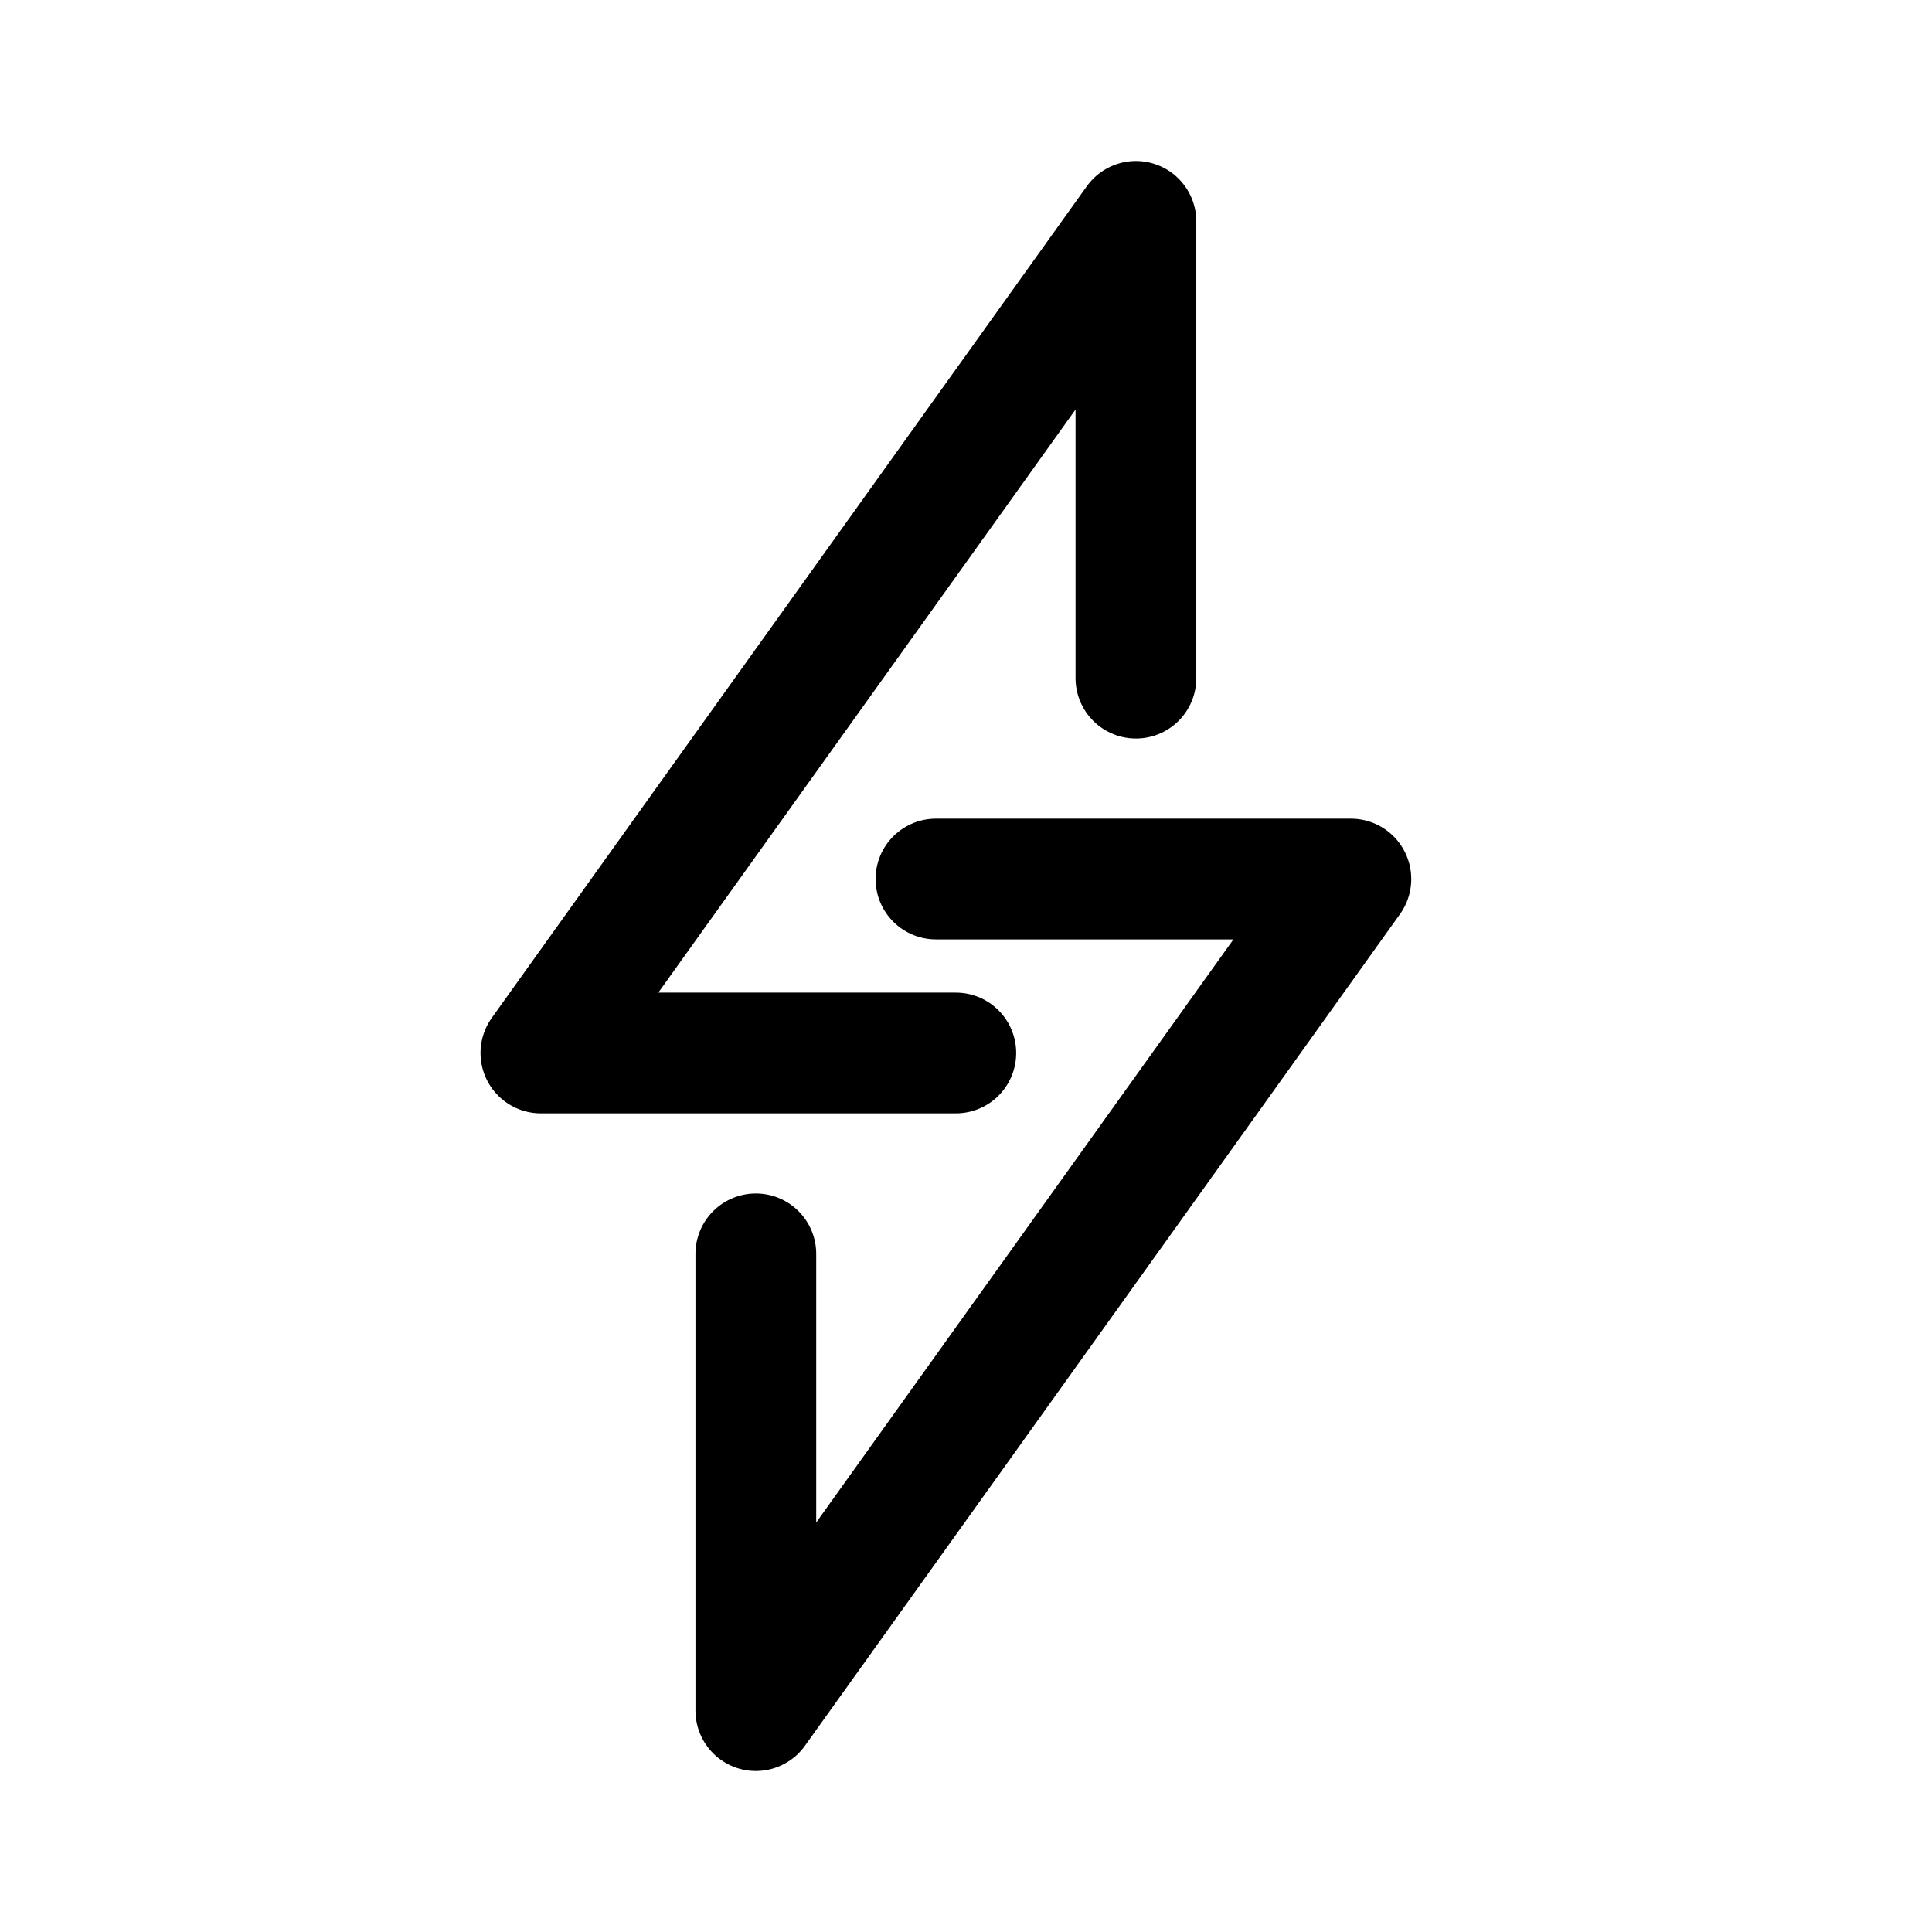
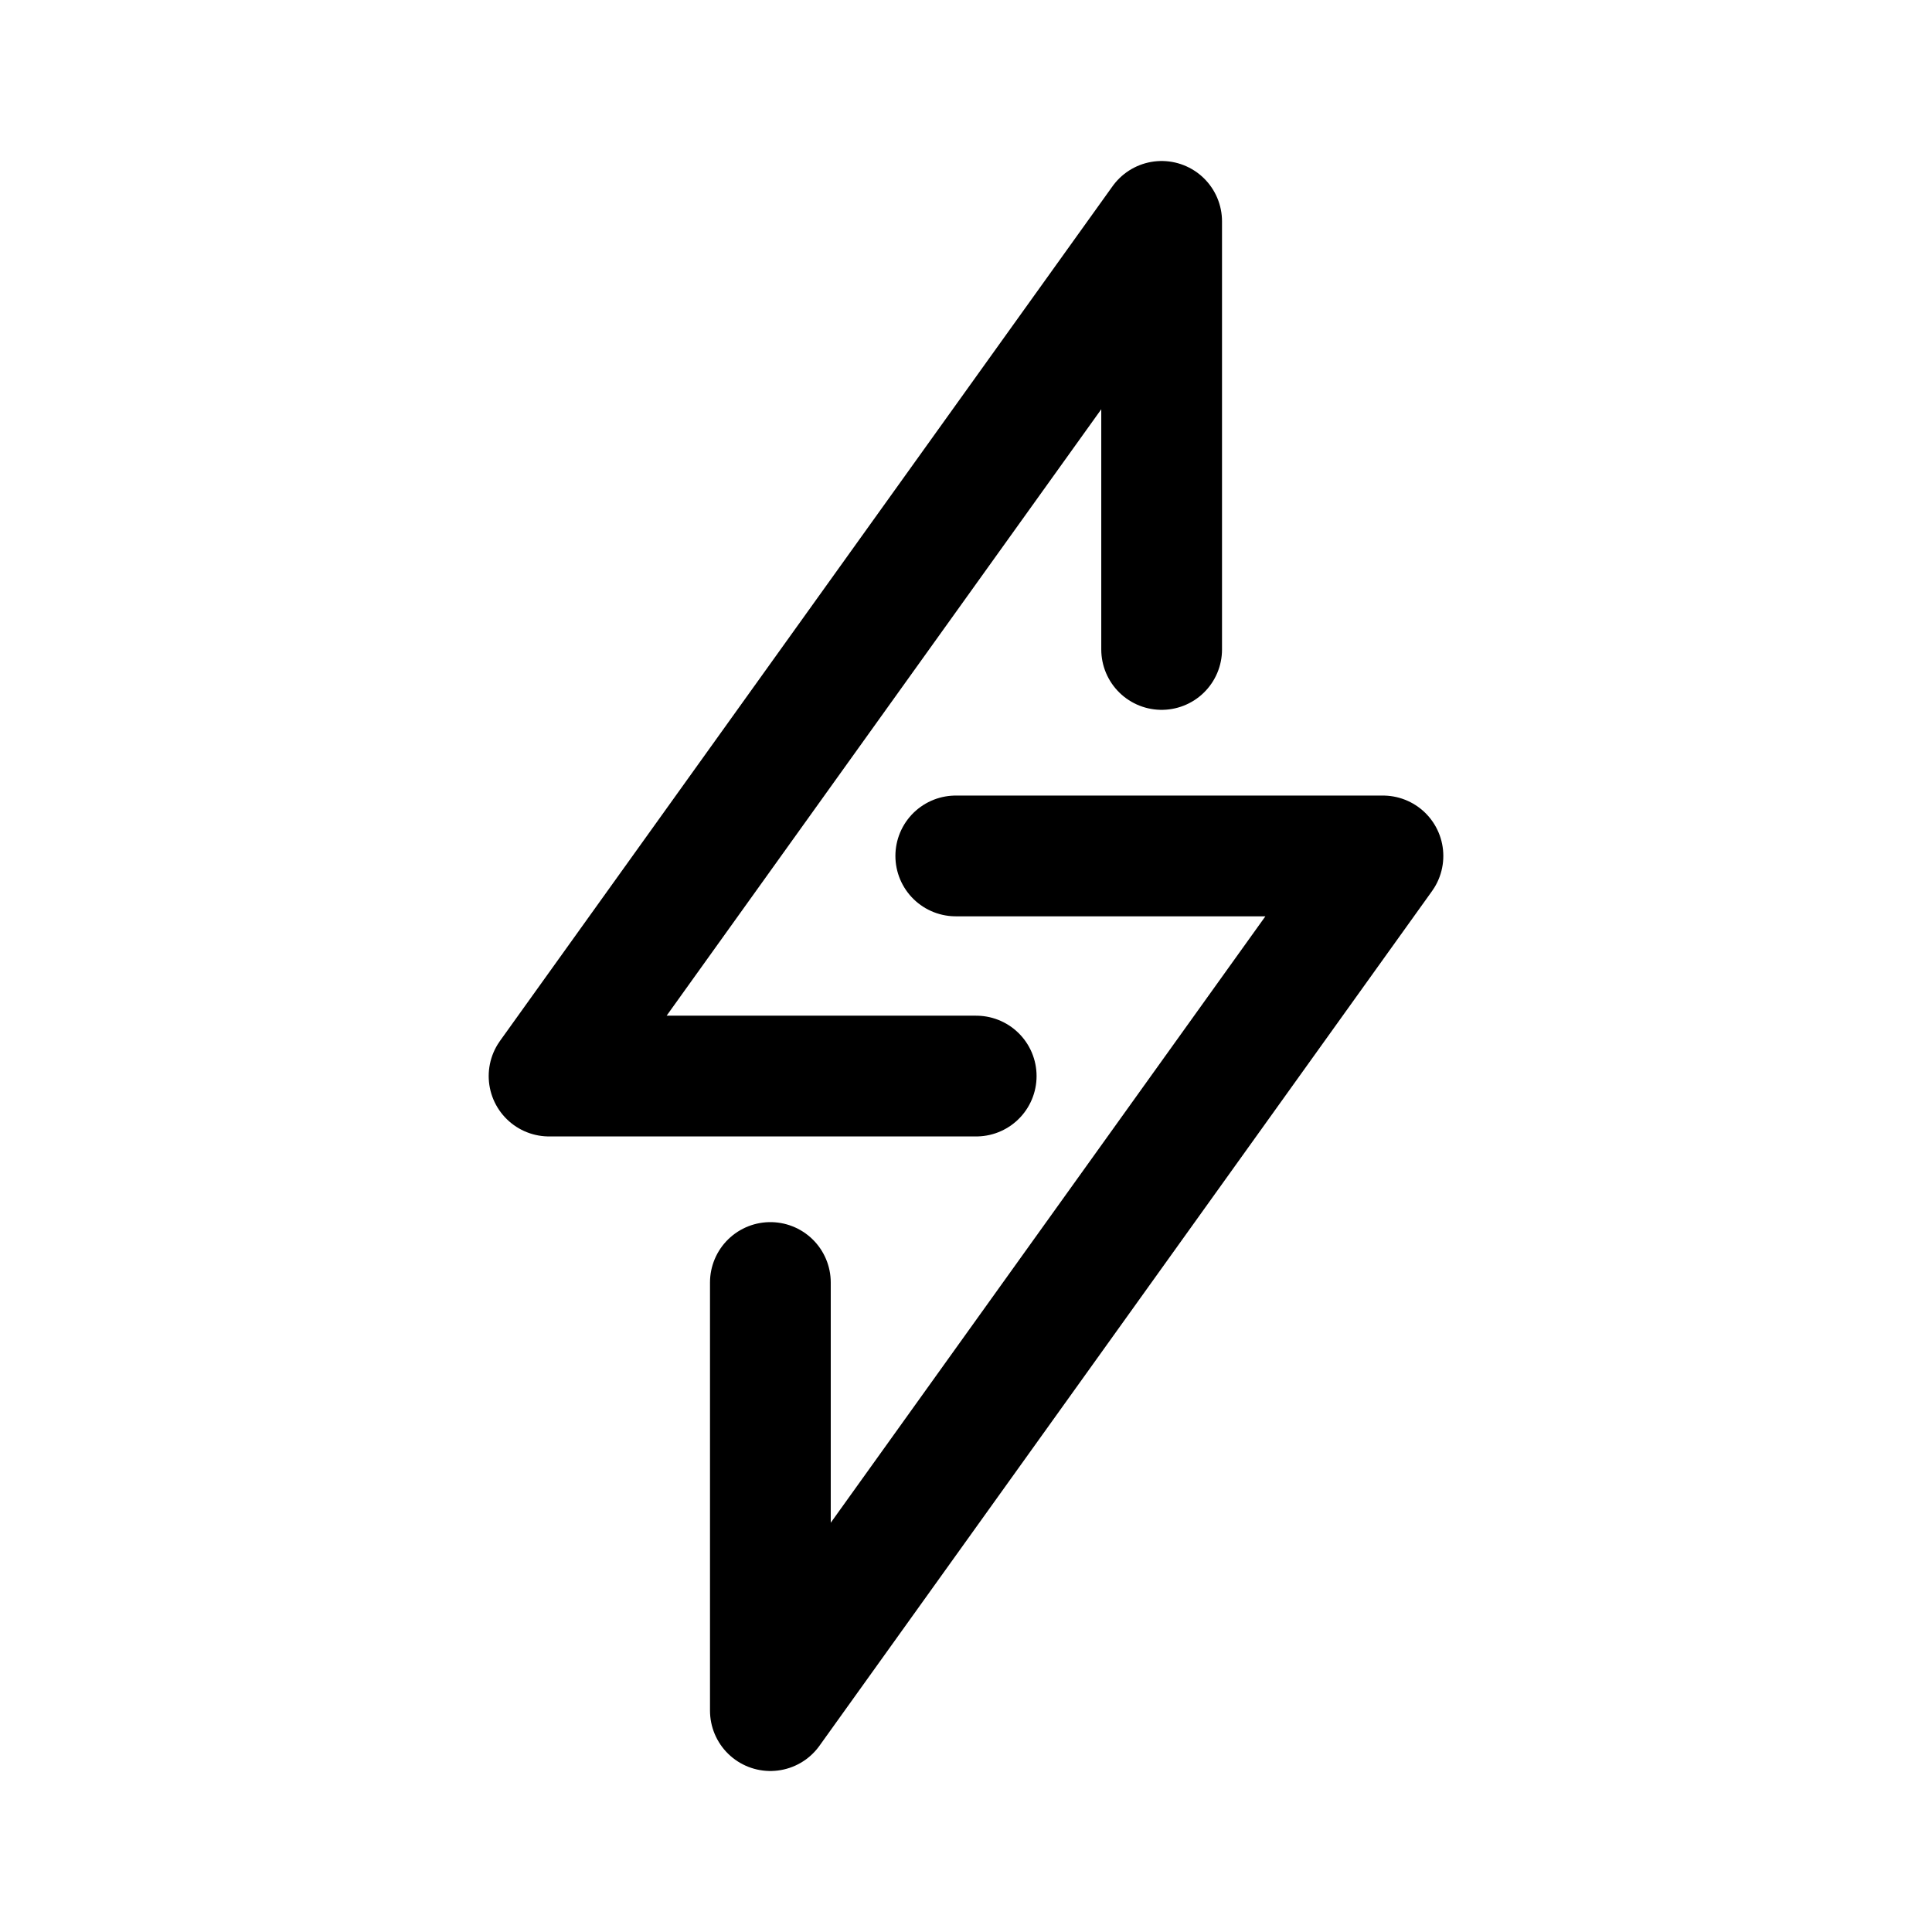
<svg xmlns="http://www.w3.org/2000/svg" width="192" height="192" viewBox="0 0 50.8 50.8" version="1.1" id="svg1" xml:space="preserve">
  <defs id="defs1" />
-   <g id="layer1">
-     <path style="fill:none;stroke:#000000;stroke-width:3.175;stroke-linecap:round;stroke-linejoin:round" d="M 25.132,27.687 H 14.222 L 29.868,5.821 V 17.831" id="path1" />
-     <path style="fill:none;stroke:#000000;stroke-width:3.175;stroke-linecap:round;stroke-linejoin:round" d="M 24.61,23.113 H 35.52 L 19.874,44.979 V 32.969" id="path2" />
+   <g id="layer1" transform="translate(0.5291672)">
+     <path style="fill:none;stroke:#000000;stroke-width:3.175;stroke-linecap:round;stroke-linejoin:round" d="M 25.139,28.294 H 13.908 L 30.015,5.821 V 17.077" id="path1" />
+     <path style="fill:none;stroke:#000000;stroke-width:3.175;stroke-linecap:round;stroke-linejoin:round" d="M 24.602,22.506 H 35.834 L 19.727,44.979 v -11.257" id="path2" />
  </g>
</svg>
